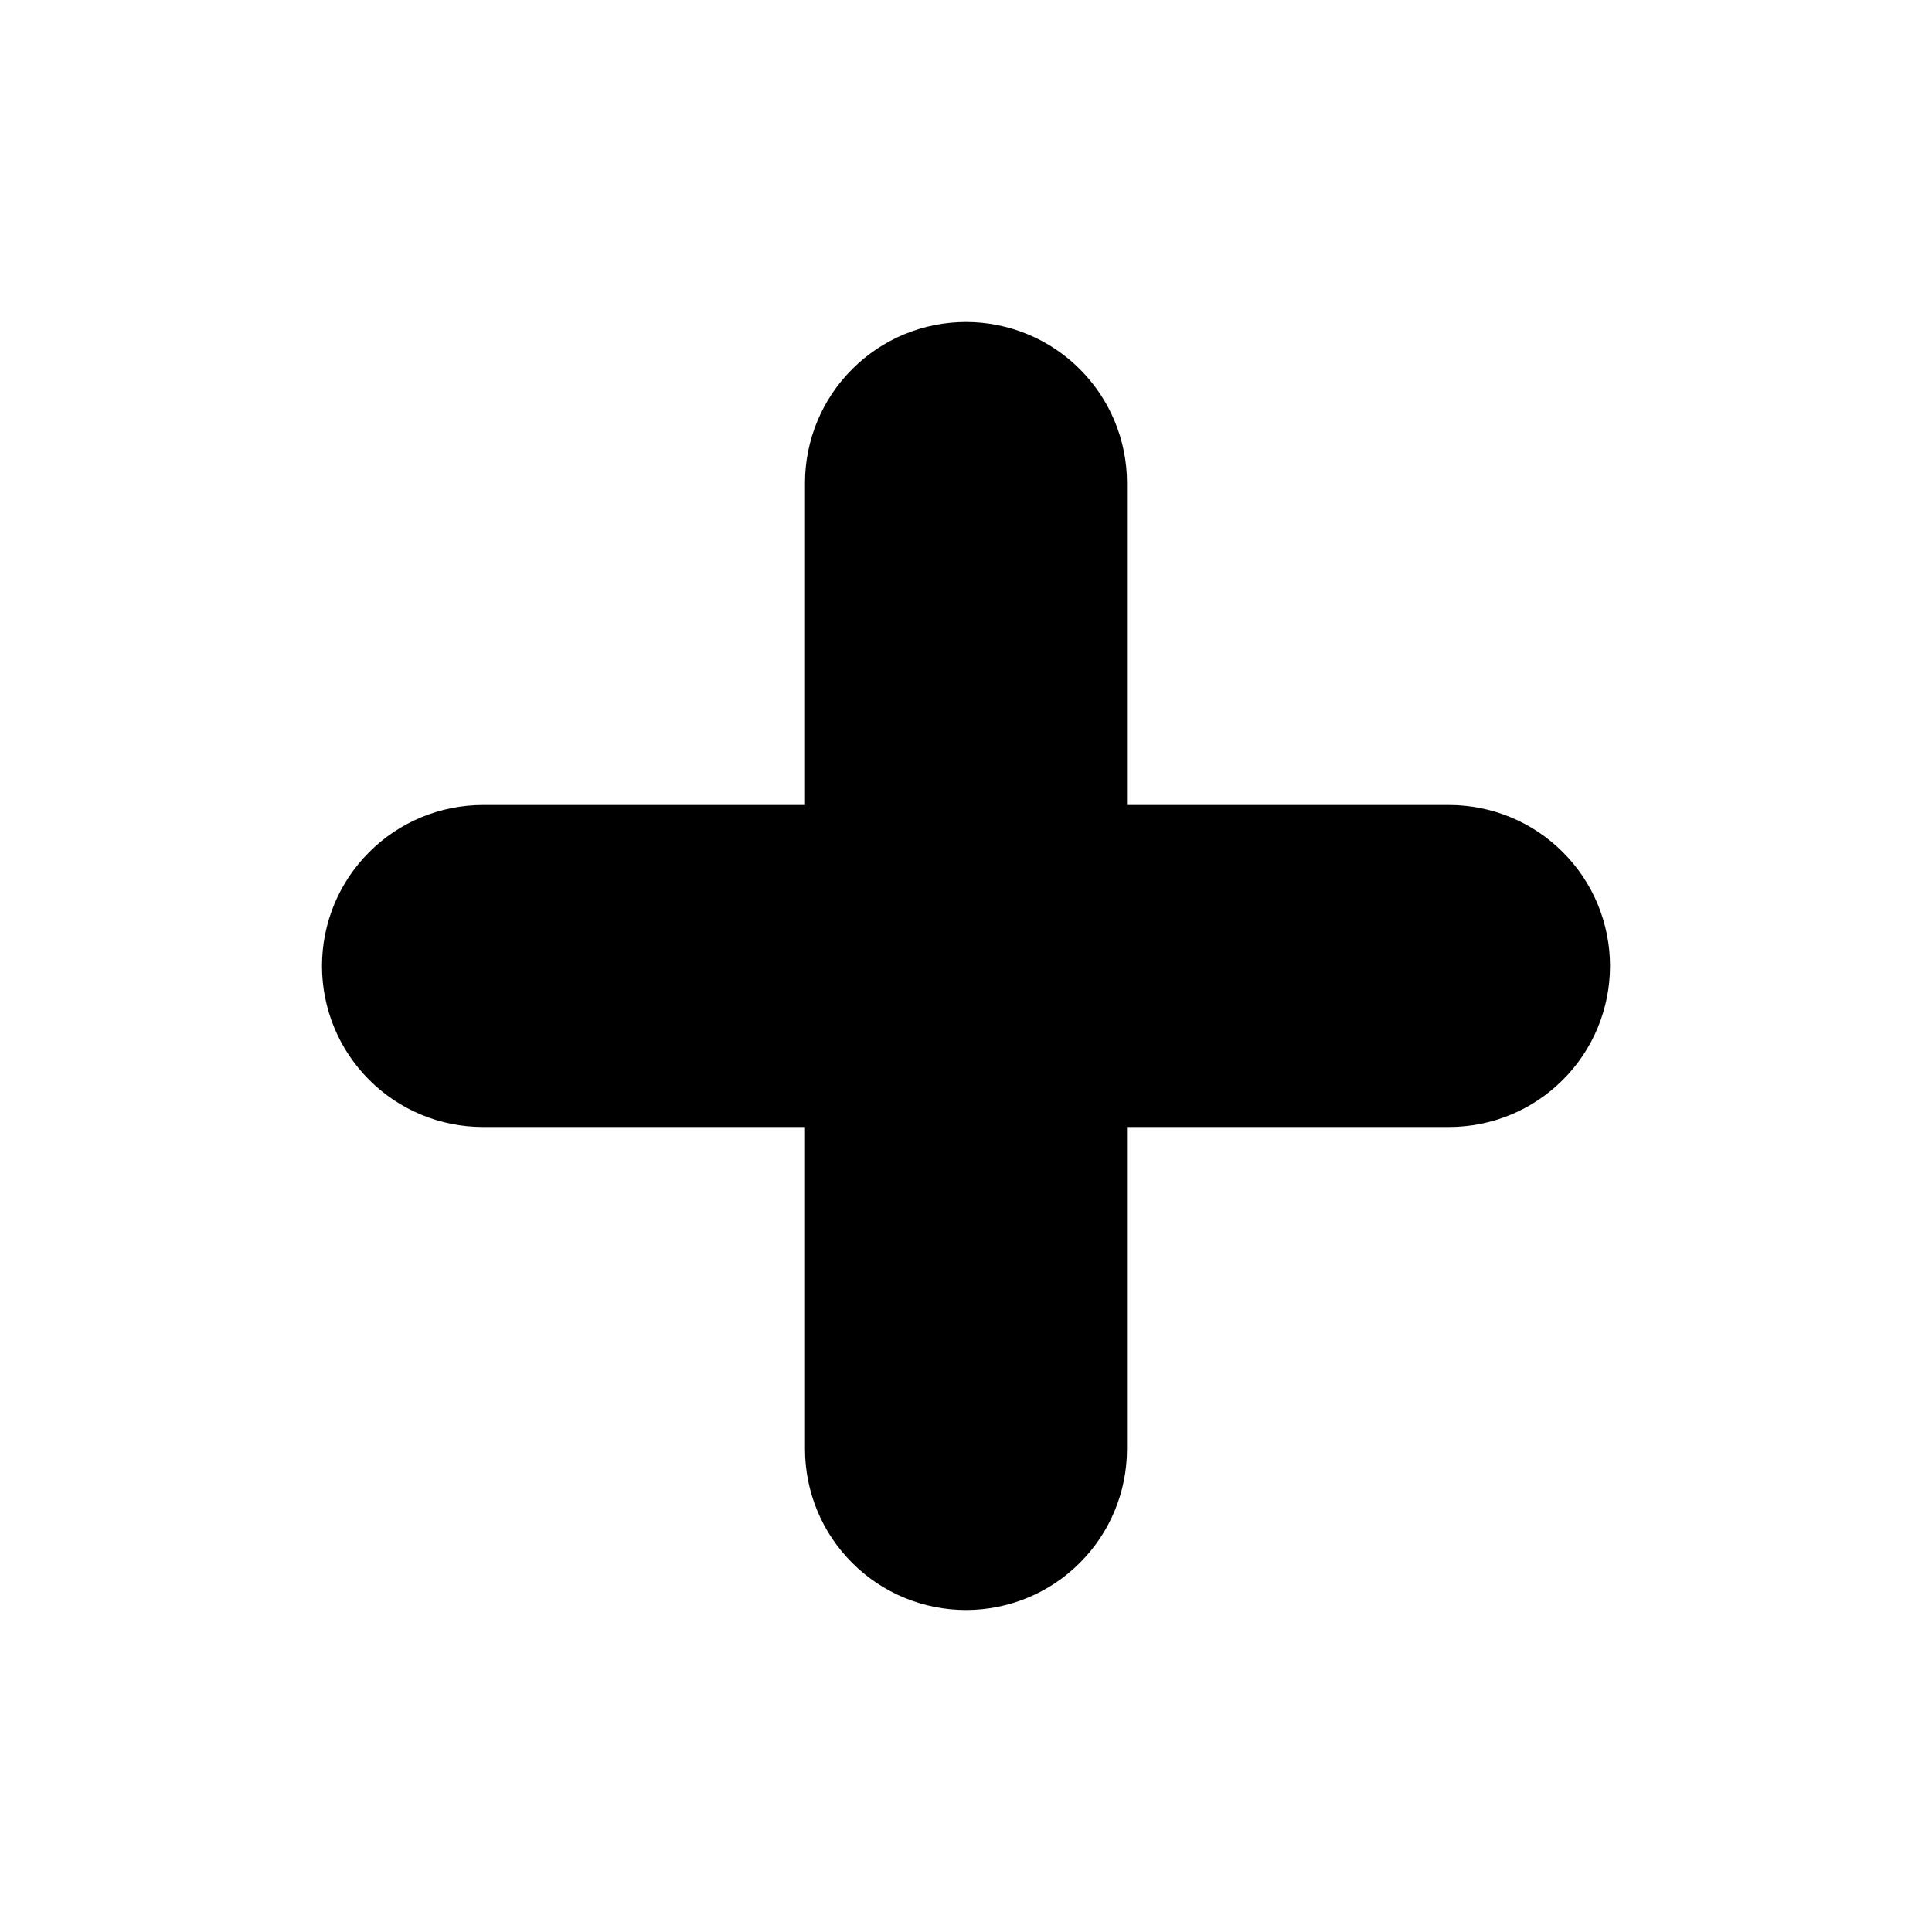
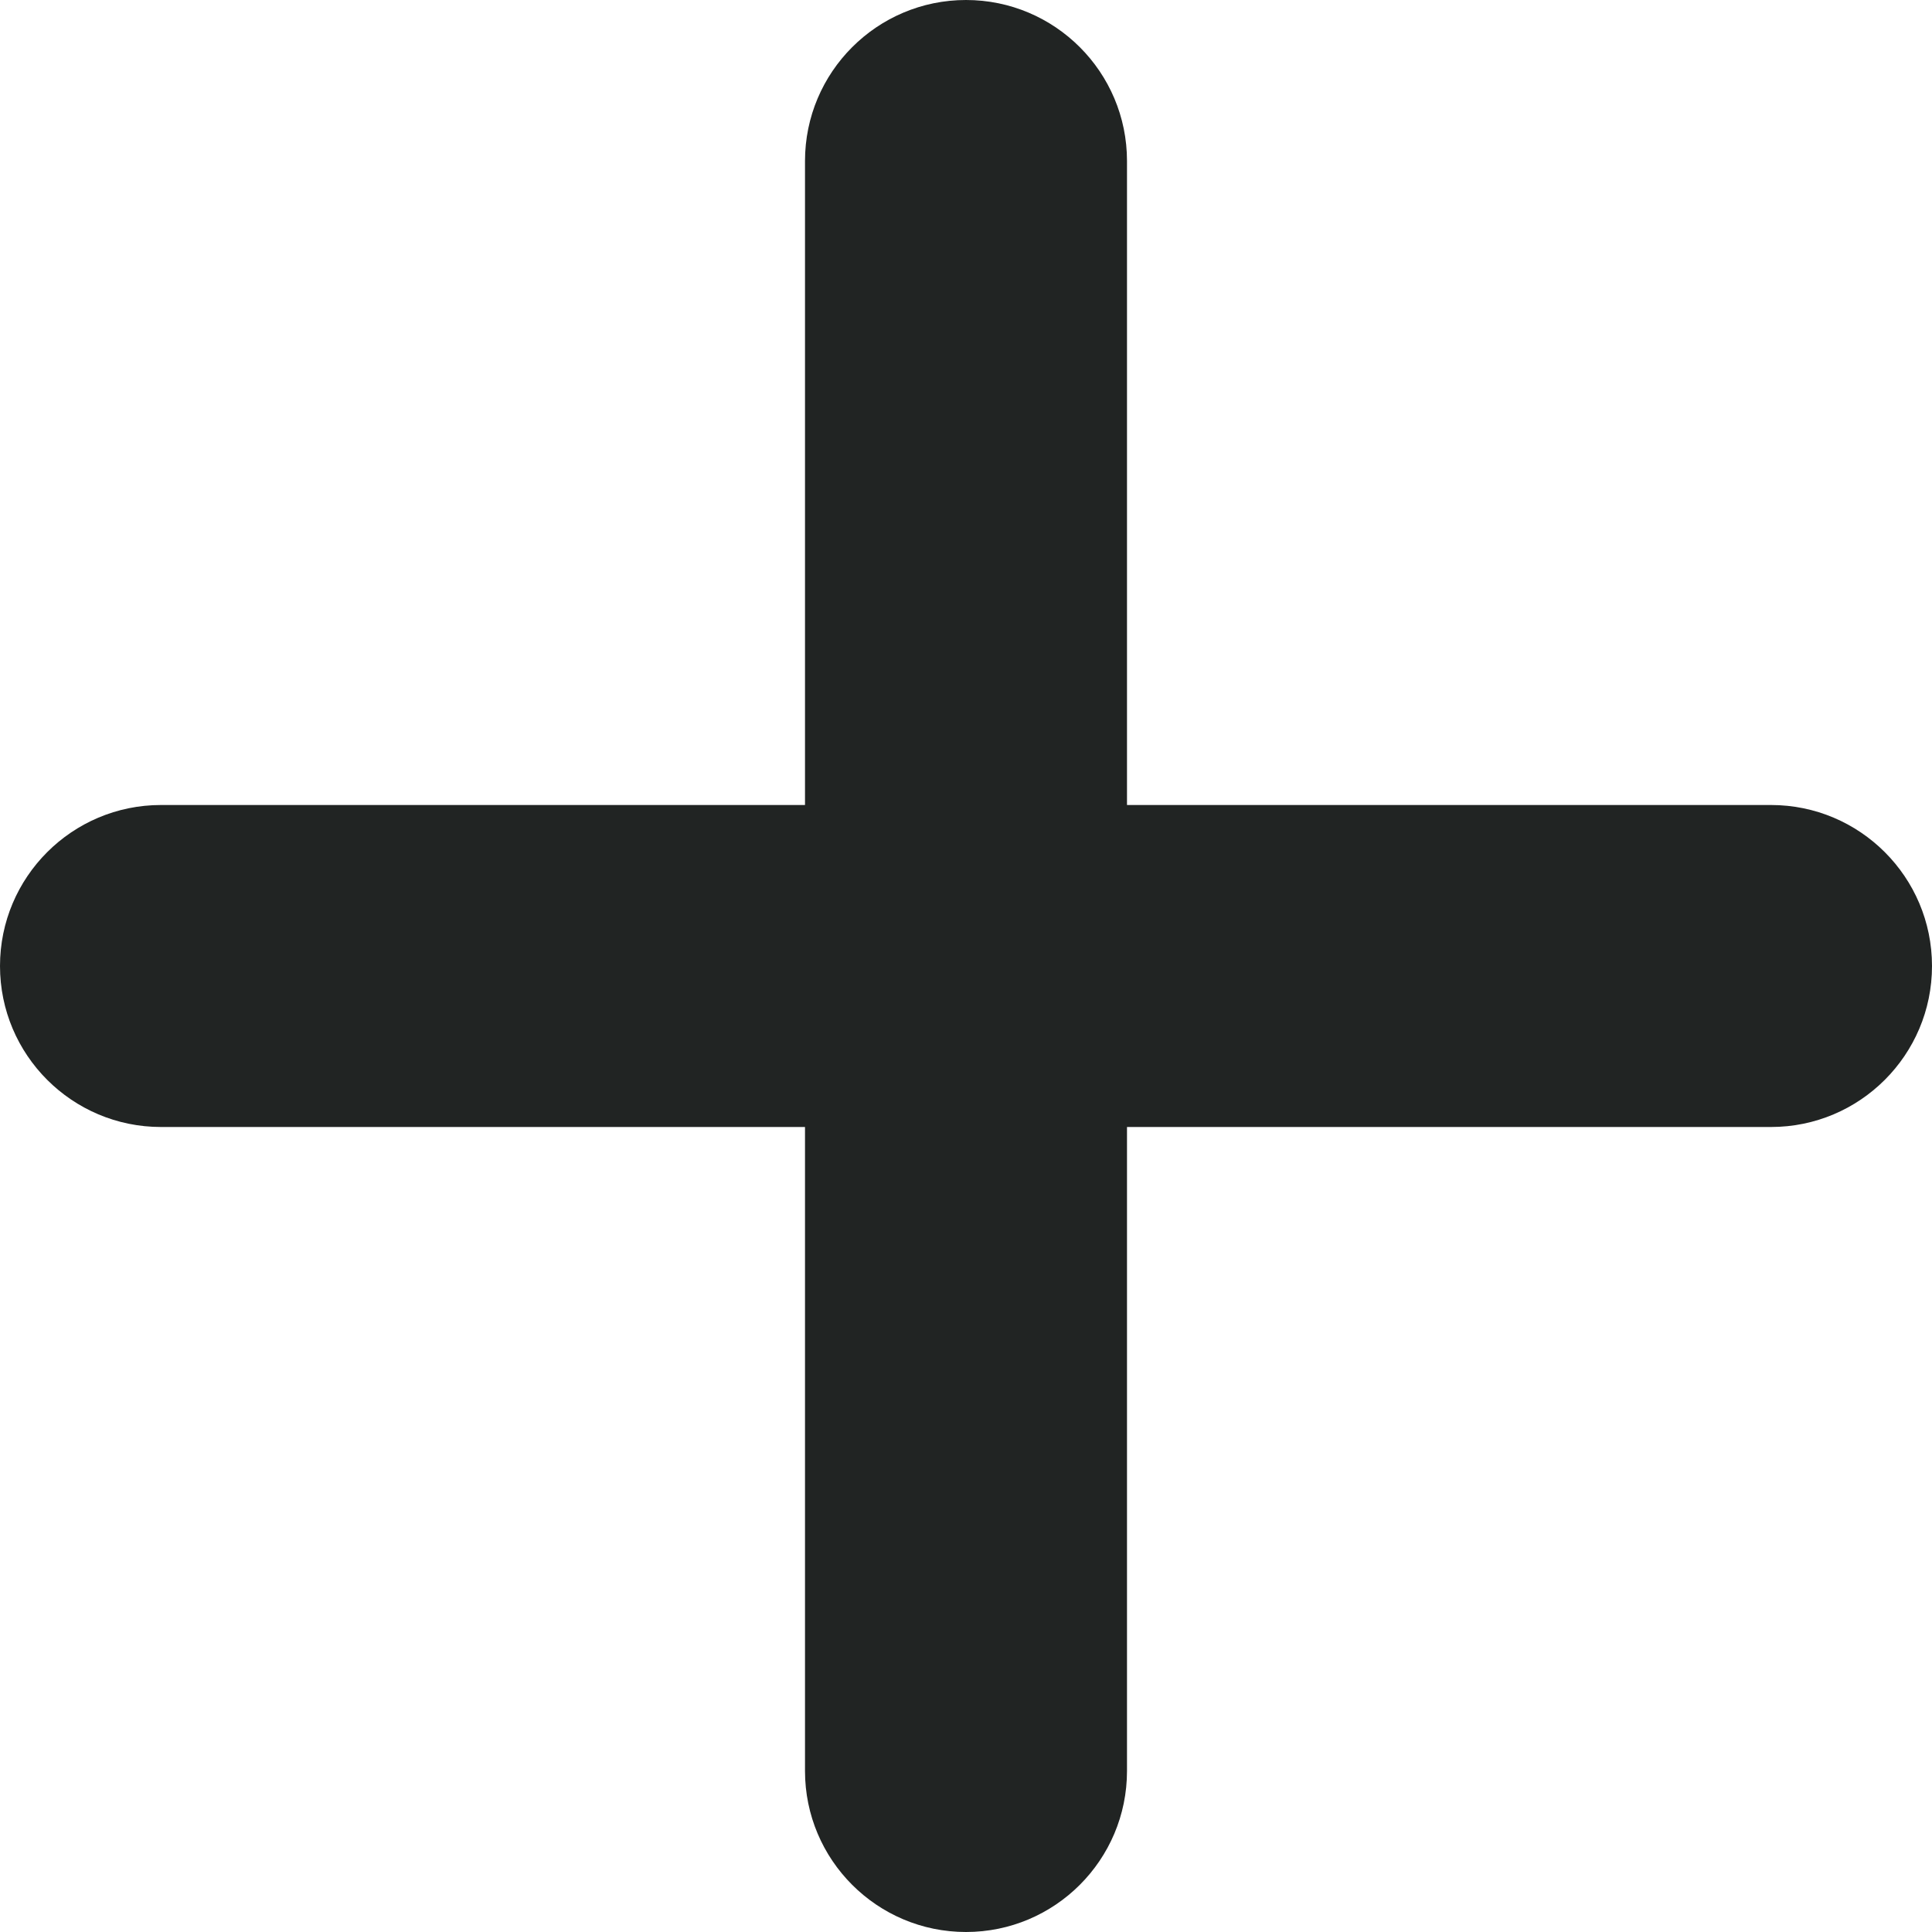
- <svg xmlns="http://www.w3.org/2000/svg" width="12" height="12" viewBox="0 0 12 12" fill="none">
-   <path d="M9 5H7V3C7 2.735 6.895 2.48 6.707 2.293C6.52 2.105 6.265 2 6 2C5.735 2 5.48 2.105 5.293 2.293C5.105 2.48 5 2.735 5 3V5H3C2.735 5 2.48 5.105 2.293 5.293C2.105 5.48 2 5.735 2 6C2 6.265 2.105 6.52 2.293 6.707C2.48 6.895 2.735 7 3 7H5V9C5 9.265 5.105 9.52 5.293 9.707C5.48 9.895 5.735 10 6 10C6.265 10 6.52 9.895 6.707 9.707C6.895 9.52 7 9.265 7 9V7H9C9.265 7 9.52 6.895 9.707 6.707C9.895 6.52 10 6.265 10 6C10 5.735 9.895 5.48 9.707 5.293C9.52 5.105 9.265 5 9 5Z" fill="currentColor" />
+ <svg xmlns="http://www.w3.org/2000/svg" width="100%" height="100%" viewBox="0 0 12 12" fill="none">
+   <g clip-path="url(#clip0_9_26)">
+     <path d="M7 1C7 0.448 6.552 0 6 0C5.448 0 5 0.448 5 1V5H1C0.448 5 0 5.448 0 6C0 6.552 0.448 7 1 7H5V11C5 11.552 5.448 12 6 12C6.552 12 7 11.552 7 11V7H11C11.552 7 12 6.552 12 6C12 5.448 11.552 5 11 5H7V1Z" fill="#212423" />
+   </g>
</svg>
